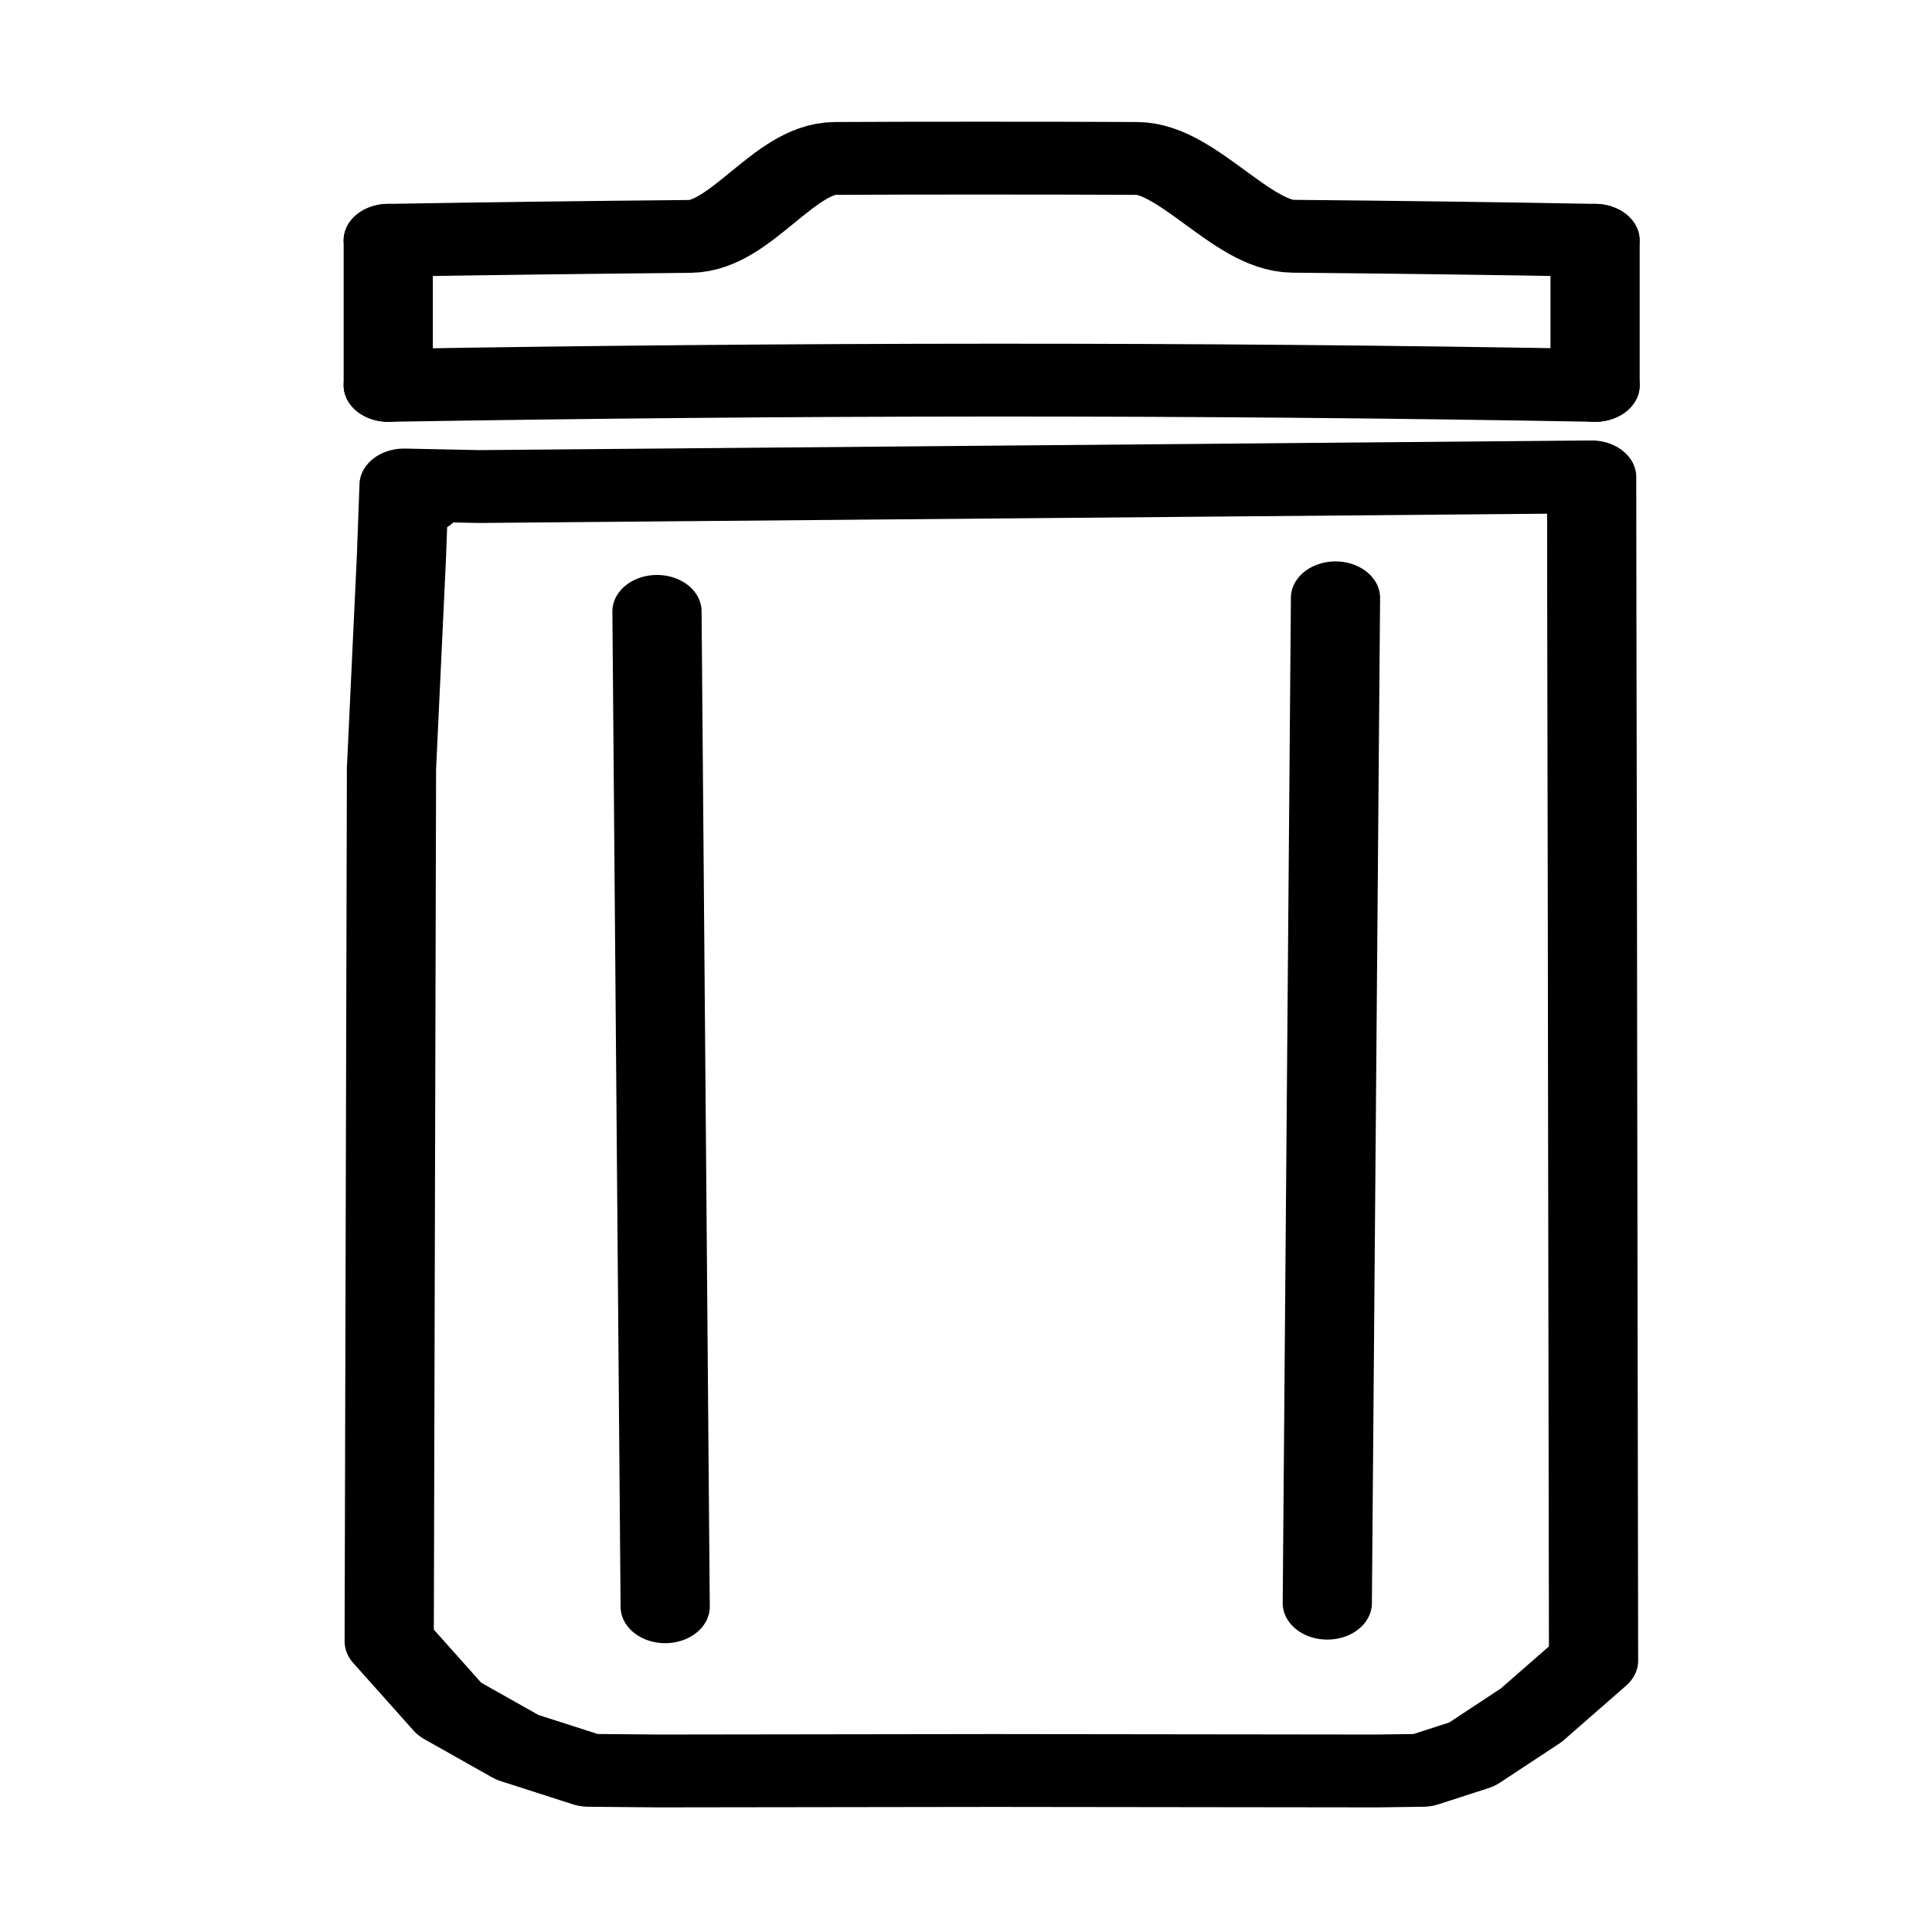
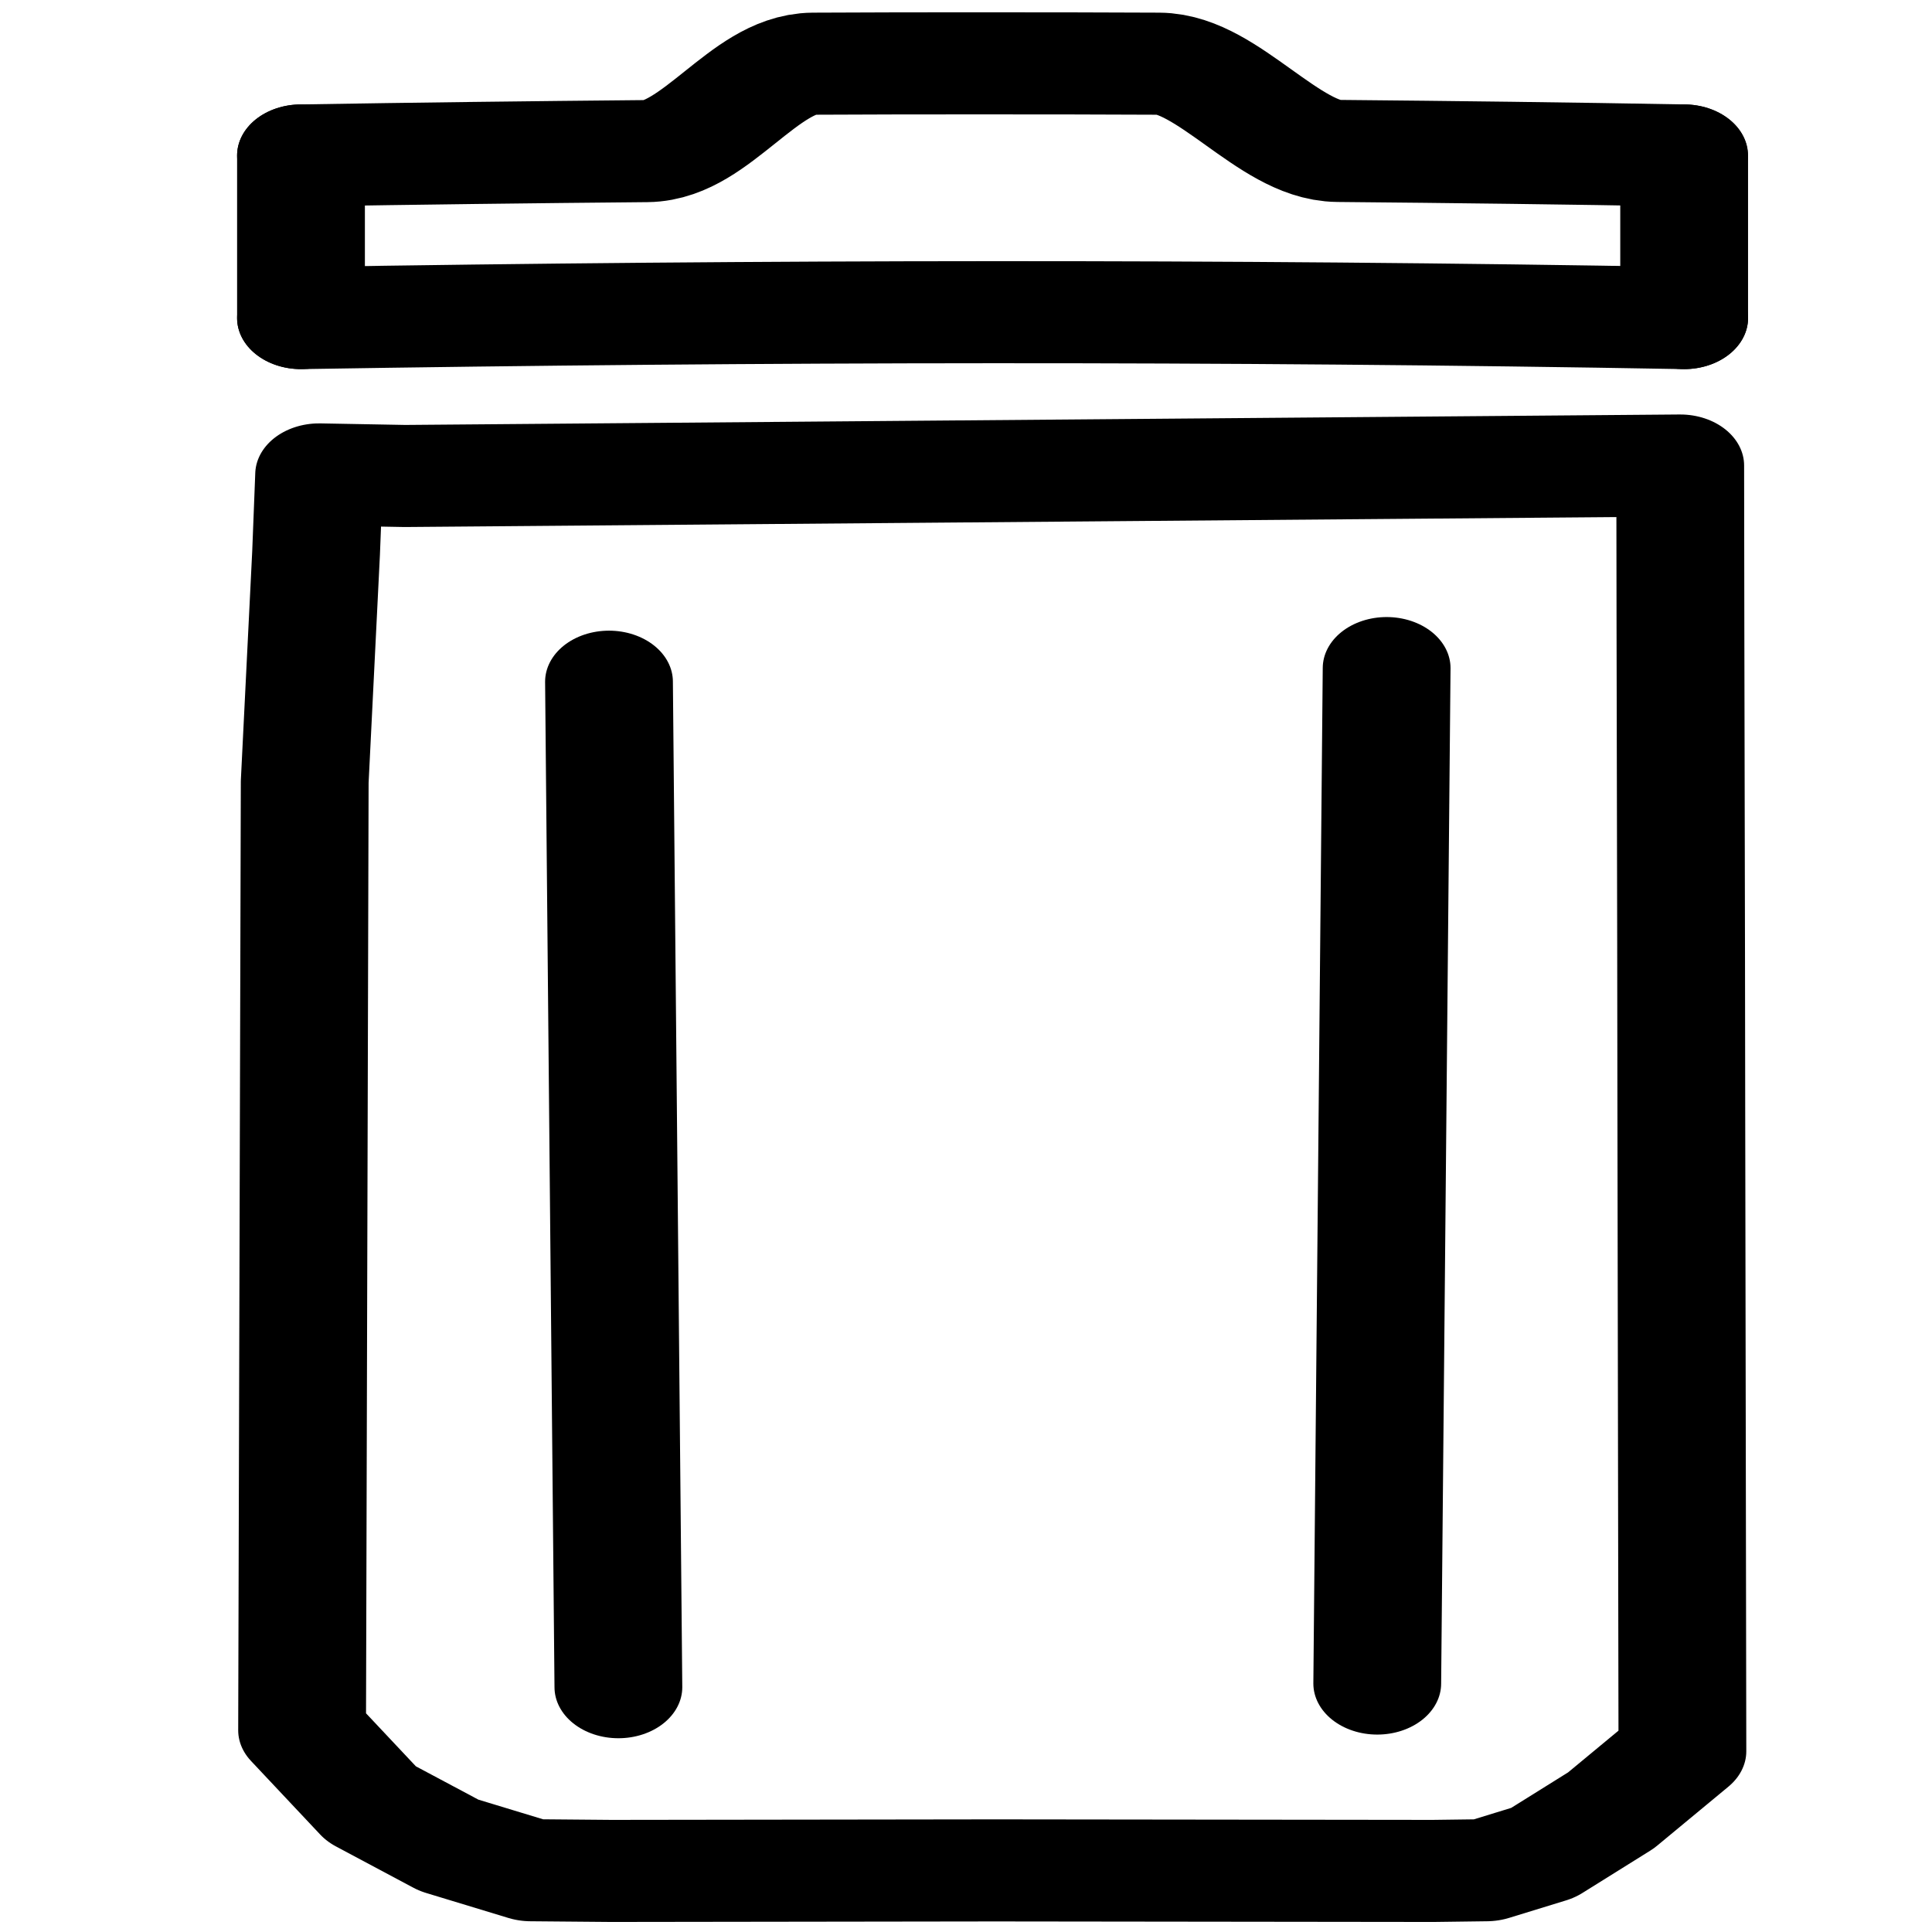
<svg xmlns="http://www.w3.org/2000/svg" width="22" height="22" version="1.1" viewBox="0 0 22 22">
-   <g transform="matrix(2.1703 0 0 1.7724 3.9588 1.4284)" fill="none" stroke="#000" stroke-linecap="round" stroke-linejoin="round" stroke-width=".468">
+   <g transform="matrix(1.4364 0 0 1.3814 18.271 -.65254)" fill="none" fill-rule="evenodd">
+     <path d="m0 0h22v22h-22z" />
+     <path d="m18.063 9.08c0.224 0.038 0.437 0.148 0.637 0.329 0.2 0.18 0.3 0.403 0.3 0.666v0.938c0 0.254-0.1 0.459-0.3 0.615s-0.413 0.264-0.637 0.322l-1.216 0.293a6.84 6.84 0 0 1-0.154 0.418 4.008 4.008 0 0 1-0.183 0.388l0.644 1.084c0.127 0.195 0.205 0.42 0.235 0.674a0.766 0.766 0 0 1-0.235 0.659l-0.659 0.659a0.847 0.847 0 0 1-0.674 0.256 1.38 1.38 0 0 1-0.688-0.212l-1.055-0.674a7.697 7.697 0 0 1-0.41 0.19 4.595 4.595 0 0 1-0.44 0.162l-0.263 1.216a1.29 1.29 0 0 1-0.33 0.637c-0.18 0.2-0.403 0.3-0.666 0.3h-0.938a0.743 0.743 0 0 1-0.615-0.3 1.749 1.749 0 0 1-0.322-0.637l-0.294-1.203a6.001 6.001 0 0 1-0.469-0.168 4.816 4.816 0 0 1-0.454-0.213l-1.084 0.689a1.308 1.308 0 0 1-0.681 0.212 0.813 0.813 0 0 1-0.667-0.256l-0.674-0.66a0.785 0.785 0 0 1-0.22-0.658c0.03-0.254 0.103-0.479 0.22-0.674l0.689-1.143a8.068 8.068 0 0 1-0.169-0.359 3.029 3.029 0 0 1-0.139-0.388l-1.215-0.293a1.749 1.749 0 0 1-0.638-0.322 0.743 0.743 0 0 1-0.3-0.615v-0.938c0-0.263 0.1-0.486 0.3-0.666 0.2-0.181 0.413-0.29 0.638-0.33l1.2-0.264a3.44 3.44 0 0 1 0.147-0.41c0.059-0.136 0.117-0.268 0.176-0.395l-0.689-1.143a1.664 1.664 0 0 1-0.22-0.674 0.785 0.785 0 0 1 0.22-0.659l0.674-0.659a0.813 0.813 0 0 1 0.667-0.256c0.268 0.014 0.495 0.085 0.68 0.212l1.085 0.689a5.325 5.325 0 0 1 0.908-0.381l0.308-1.202a1.58 1.58 0 0 1 0.307-0.637 0.76 0.76 0 0 1 0.63-0.3h0.938c0.263 0 0.483 0.1 0.659 0.3s0.288 0.408 0.337 0.623l0.264 1.23a6.533 6.533 0 0 1 0.85 0.352l1.054-0.674a1.38 1.38 0 0 1 0.688-0.212 0.847 0.847 0 0 1 0.674 0.256l0.66 0.66a0.766 0.766 0 0 1 0.234 0.658 1.55 1.55 0 0 1-0.235 0.674l-0.644 1.084c0.068 0.137 0.134 0.276 0.198 0.418 0.063 0.141 0.114 0.29 0.153 0.446l1.201 0.264zm0 1.86 0.014-0.836a0.515 0.515 0 0 0-0.205-0.102l-1.743-0.396-0.161-0.512a2.474 2.474 0 0 0-0.117-0.352 4.109 4.109 0 0 0-0.176-0.366l-0.235-0.469 0.923-1.538a0.474 0.474 0 0 0 0.066-0.117 0.28 0.28 0 0 0 0.022-0.088l-0.615-0.6a0.348 0.348 0 0 0-0.19 0.058l-1.51 0.967-0.483-0.25a11.505 11.505 0 0 0-0.351-0.168 1.904 1.904 0 0 0-0.366-0.124l-0.513-0.176-0.381-1.772a0.431 0.431 0 0 0-0.044-0.11l-0.03-0.051h-0.864a0.34 0.34 0 0 0-0.058 0.087 0.52 0.52 0 0 0-0.044 0.147l-0.425 1.7-0.498 0.16a4.51 4.51 0 0 0-0.762 0.322l-0.483 0.25-1.567-0.997-0.074-0.036a0.671 0.671 0 0 0-0.088-0.037l-0.615 0.615c0 0.03 8e-3 0.064 0.022 0.103a0.898 0.898 0 0 0 0.066 0.132l0.952 1.582-0.234 0.454a8.76 8.76 0 0 0-0.154 0.351 2.79 2.79 0 0 0-0.11 0.323l-0.16 0.512-1.773 0.396a0.537 0.537 0 0 0-0.096 0.044 0.199 0.199 0 0 1-0.066 0.03v0.863c0.02 0.02 0.05 0.037 0.088 0.052a0.81 0.81 0 0 0 0.147 0.036l1.714 0.44 0.16 0.498a3.144 3.144 0 0 0 0.265 0.615l0.22 0.454-0.953 1.597a0.474 0.474 0 0 0-0.066 0.117 0.298 0.298 0 0 0-0.022 0.103l0.615 0.6c0.03 0 0.062-7e-3 0.096-0.022a0.59 0.59 0 0 0 0.095-0.051l1.538-0.982 0.483 0.25a4.51 4.51 0 0 0 0.762 0.322l0.498 0.16 0.44 1.73c0.01 0.048 0.022 0.09 0.036 0.124a0.254 0.254 0 0 0 0.051 0.08h0.85a0.515 0.515 0 0 0 0.103-0.19l0.38-1.743 0.513-0.176a5.14 5.14 0 0 0 0.703-0.293l0.484-0.249 1.538 0.982 0.073 0.036a0.72 0.72 0 0 0 0.088 0.037l0.615-0.615a0.298 0.298 0 0 0-0.022-0.103 0.826 0.826 0 0 0-0.066-0.132l-0.923-1.523 0.235-0.469c0.058-0.107 0.11-0.217 0.154-0.33 0.044-0.112 0.085-0.227 0.124-0.344l0.161-0.483 1.743-0.44a0.635 0.635 0 0 0 0.125-0.036 0.254 0.254 0 0 0 0.08-0.052zm-6.563-3.253c0.781 0 1.448 0.273 2 0.82a2.7 2.7 0 0 1 0.827 1.992 2.7 2.7 0 0 1-0.827 1.992 2.737 2.737 0 0 1-2 0.82 2.72 2.72 0 0 1-1.985-0.82 2.7 2.7 0 0 1-0.828-1.992 2.7 2.7 0 0 1 0.828-1.992 2.72 2.72 0 0 1 1.985-0.82zm0 4.687c0.518 0 0.96-0.183 1.326-0.55 0.366-0.366 0.549-0.807 0.549-1.325s-0.183-0.96-0.55-1.326a1.806 1.806 0 0 0-1.325-0.549c-0.518 0-0.96 0.183-1.326 0.55a1.804 1.804 0 0 0-0.549 1.325c0 0.518 0.183 0.96 0.55 1.326 0.366 0.366 0.807 0.549 1.325 0.549z" fill="#8b9396" />
+   </g>
+   <g transform="matrix(1.0236 0 0 1.1078 -22.981 1.8897)" shape-rendering="auto" stroke="#000" stroke-linecap="round" stroke-linejoin="round">
+     <path d="m17.271 6.567c-0.189 0.008-0.398 0.05-0.554 0.016l-13.848 0.008c-1.193 0.752-1.76 1.533-2.469 2.664 0.013 1.73-0.021 3.465 0.023 5.192 0.402 1.147 1.154 1.889 2.377 2.674 1.363 0.052 2.744 0.004 4.113 0.018 3.567-0.011 7.138 0.014 10.702-0.019 0.181-0.341 0.044-0.777 0.086-1.159l-0.005-9.214c-0.071-0.163-0.238-0.187-0.427-0.179z" color="#000000" color-rendering="auto" dominant-baseline="auto" fill="none" image-rendering="auto" solid-color="#000000" stroke-width="1.308" style="font-feature-settings:normal;font-variant-alternates:normal;font-variant-caps:normal;font-variant-ligatures:normal;font-variant-numeric:normal;font-variant-position:normal;isolation:auto;mix-blend-mode:normal;shape-padding:0;text-decoration-color:#000000;text-decoration-line:none;text-decoration-style:solid;text-indent:0;text-orientation:mixed;text-transform:none;white-space:normal" />
+     <path d="m2.691 11.057c-0.933 0.008-1.196 1.291-0.421 1.687 0.593 0.355 1.36-0.197 1.305-0.789-0.306-0.099-0.617-0.618-0.916-0.263 0.252-5.27e-4 0.538 0.262 0.79 0.261 0.36-0.204-0.277-0.979-0.758-0.896z" color="#000000" color-rendering="auto" dominant-baseline="auto" image-rendering="auto" solid-color="#000000" stroke-width="1.214" style="font-feature-settings:normal;font-variant-alternates:normal;font-variant-caps:normal;font-variant-ligatures:normal;font-variant-numeric:normal;font-variant-position:normal;isolation:auto;mix-blend-mode:normal;shape-padding:0;text-decoration-color:#000000;text-decoration-line:none;text-decoration-style:solid;text-indent:0;text-orientation:mixed;text-transform:none;white-space:normal" />
+     <path d="m19.348 0.381c-5.159 0.606-10.338 1.183-15.5 1.797-1.134 1.103-1.353 1.916-1.368 2.871-0.075 0.134 0.161 0.046 0.161 0.046 0.251-1.675 0.395-1.463 1.438-2.687l15.165-1.848c0.221 2.223 0.415 4.526 0.634 6.749 0.076 0.771 0.213 1.623 0.289 2.393-0.287-0.027-0.9-0.007-0.641 0.247 0 0 0.723 0.062 0.886-0.148-0.18-2.196-0.423-4.395-0.63-6.592-0.103-0.92-0.156-1.852-0.29-2.765-0.03-0.045-0.086-0.069-0.143-0.064z" color="#000000" color-rendering="auto" dominant-baseline="auto" image-rendering="auto" solid-color="#000000" stroke-width="1.214" style="font-feature-settings:normal;font-variant-alternates:normal;font-variant-caps:normal;font-variant-ligatures:normal;font-variant-numeric:normal;font-variant-position:normal;isolation:auto;mix-blend-mode:normal;shape-padding:0;text-decoration-color:#000000;text-decoration-line:none;text-decoration-style:solid;text-indent:0;text-orientation:mixed;text-transform:none;white-space:normal" />
+   </g>
+   <g transform="matrix(2.4874 0 0 1.9868 2.8977 .3041)" fill="none" stroke="#000" stroke-linecap="round" stroke-linejoin="round" stroke-width=".585">
    <path d="m6.545 0.738v0.932" />
    <path d="m0.213 1.67v-0.932" />
    <path d="m0.213 0.738c0.528-0.011 1.055-0.019 1.583-0.025 0.264-0.003 0.498-0.499 0.762-0.501 0.264-0.002 0.528-0.002 0.791-0.002 0.264-1.205e-4 0.528 4.618e-4 0.791 0.002 0.264 0.001 0.557 0.498 0.821 0.5 0.528 0.006 1.055 0.014 1.583 0.026" style="paint-order:stroke markers fill" />
-     <path d="m1.623 3.122 0.043 6.395" />
-     <path d="m5.183 3.035-0.043 6.459" />
+     <path d="m1.623 3.754 0.043 5.763" />
+     <path d="m5.183 3.676-0.043 5.82" />
    <path d="m0.213 1.67c2.111-0.043 4.221-0.047 6.332 0" style="paint-order:stroke markers fill" />
-     <path d="m0.381 2.394-0.085-0.084 0.393 0.01 5.838-0.062 0.001 0.951 0.003 1.901 0.001 0.951 0.005 3.803-0.327 0.35-0.311 0.251-0.26 0.103-0.243 0.004-2.004-0.003-1.758 0.003-0.368-0.004-0.376-0.148-0.355-0.245-0.317-0.435 0.008-3.74 0.002-0.935 0.002-0.935 0.052-1.353 0.014-0.465z" style="paint-order:stroke markers fill" />
+     <path d="m0.381 2.647-0.085-0.081 0.393 0.009 5.838-0.06 0.001 0.921 0.003 1.842 0.001 0.921 0.005 3.685-0.327 0.339-0.311 0.243-0.26 0.1-0.243 0.004-2.004-0.003-1.758 0.003-0.368-0.004-0.376-0.143-0.355-0.237-0.317-0.422 0.008-3.624 0.002-0.906 0.002-0.906 0.052-1.311 0.014-0.45z" style="paint-order:stroke markers fill" />
  </g>
</svg>
